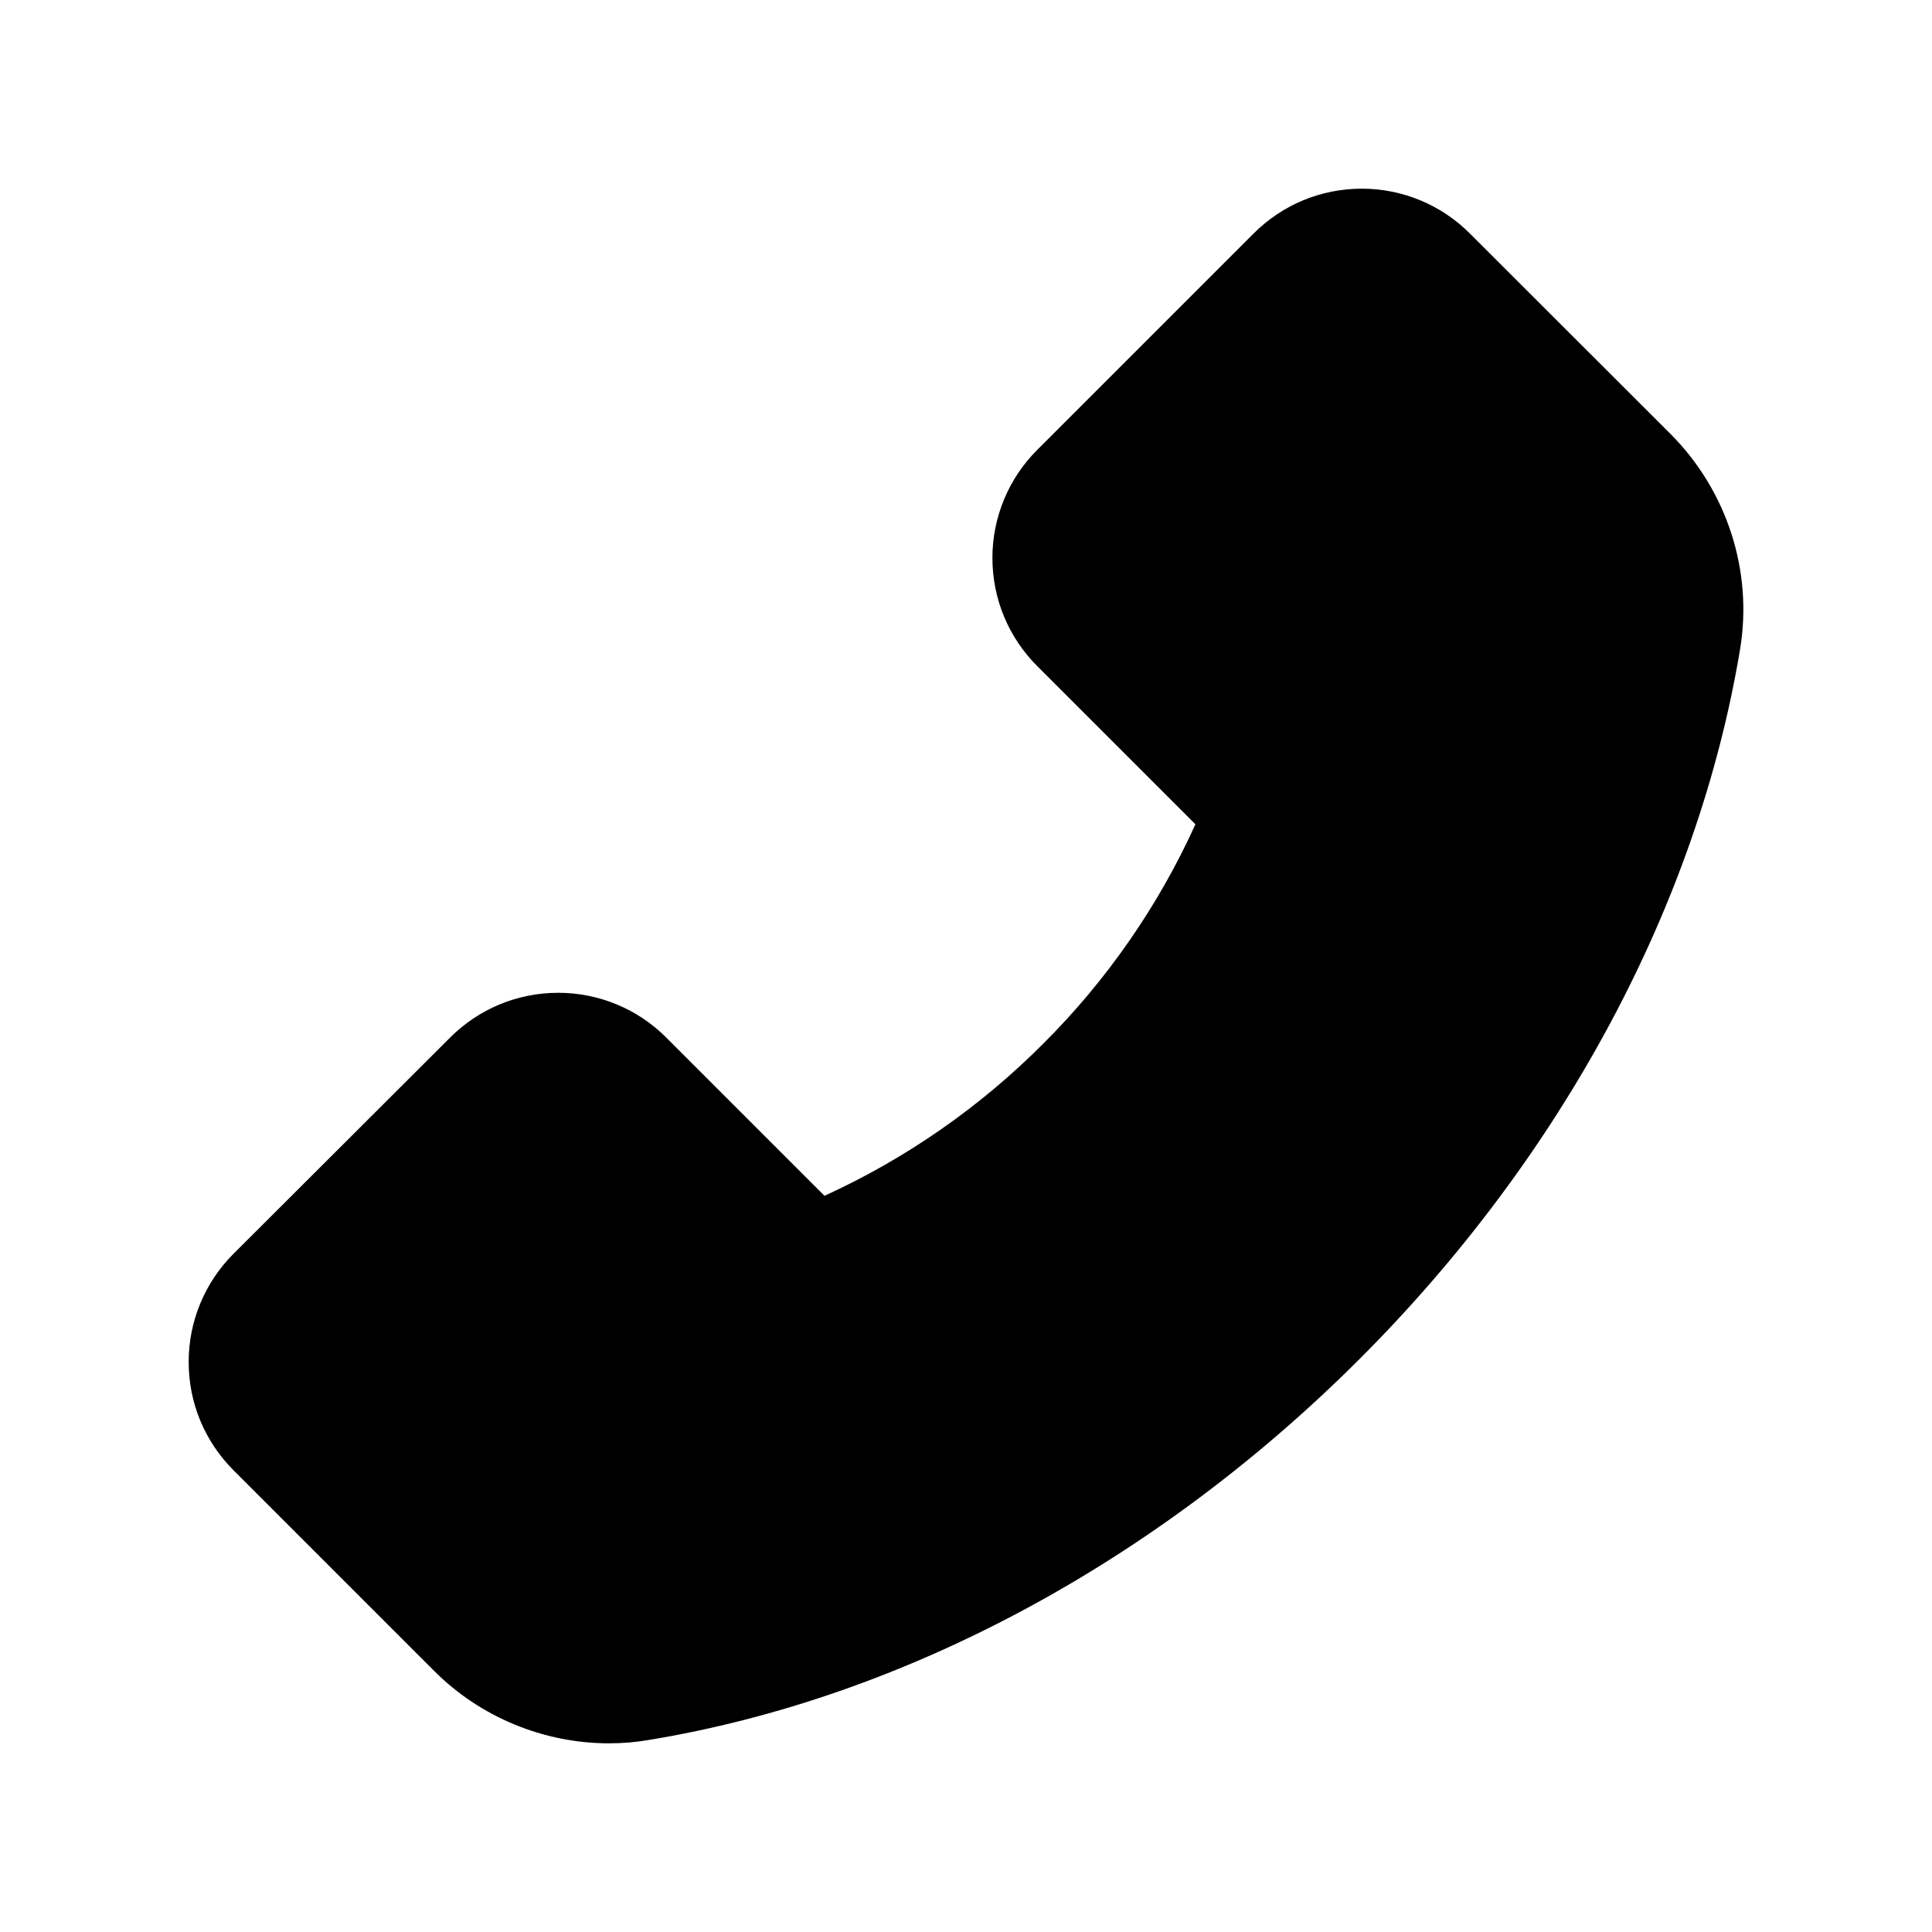
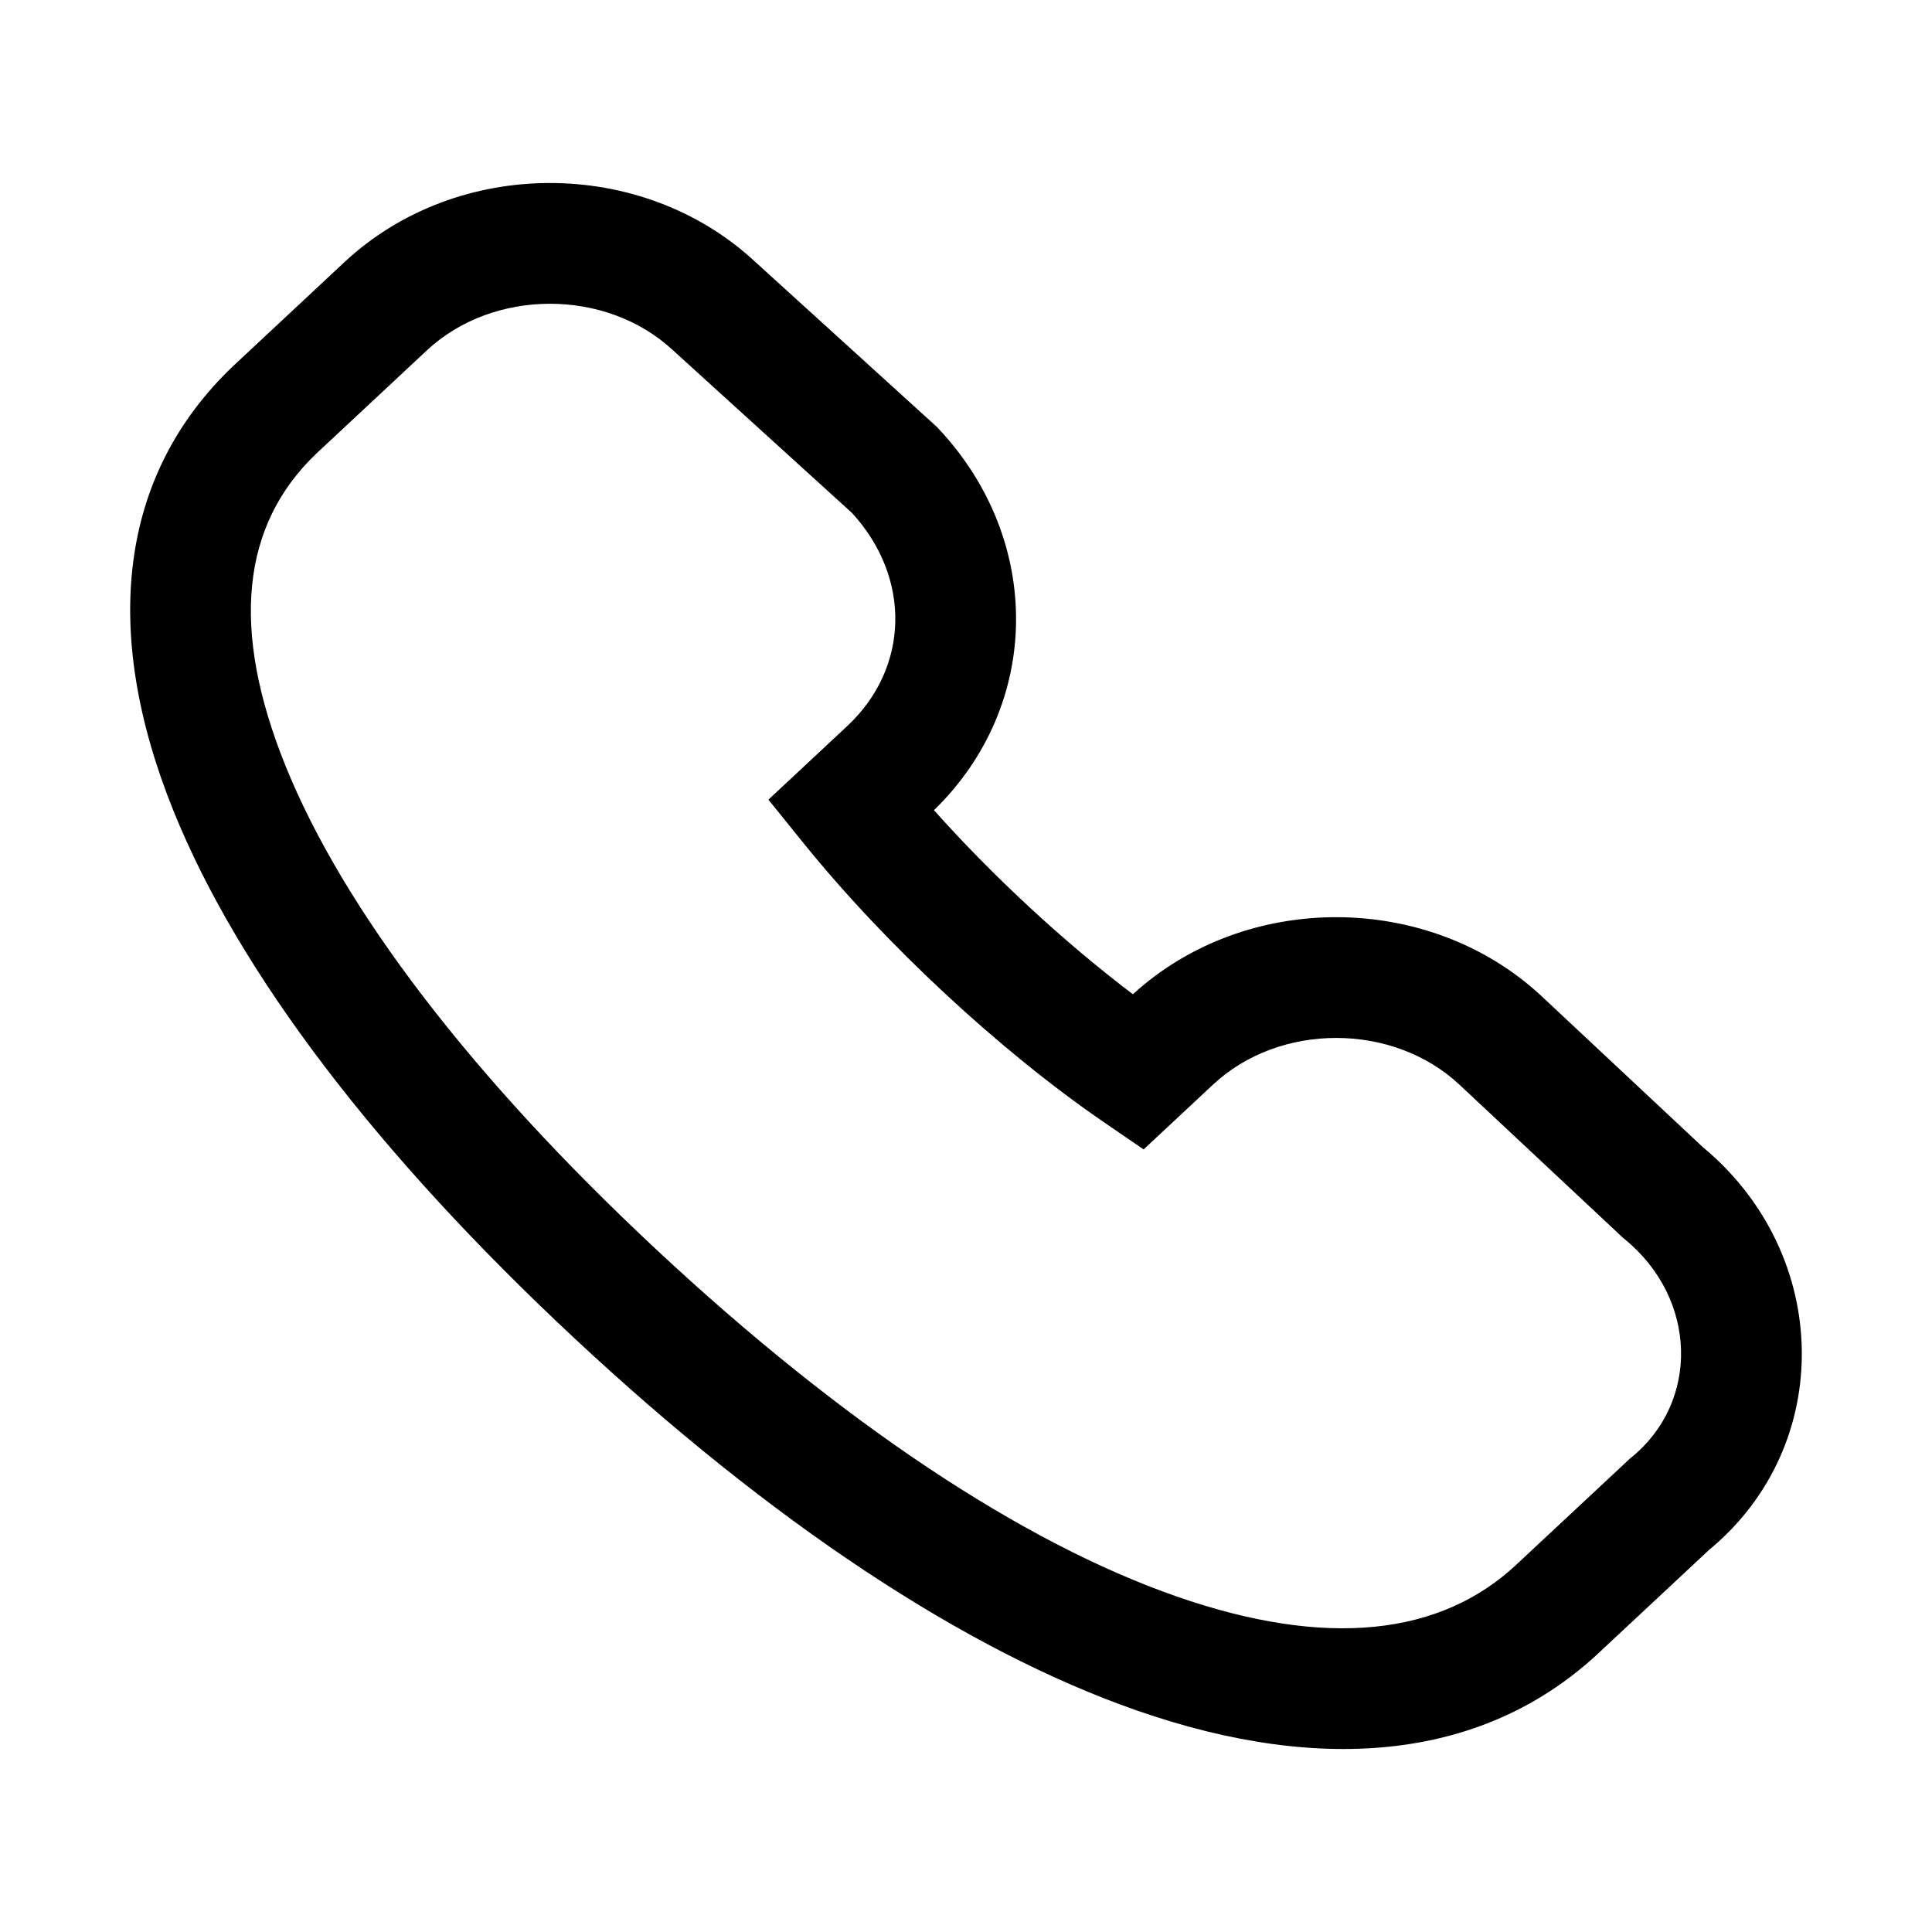
<svg xmlns="http://www.w3.org/2000/svg" class="icon" viewBox="0 0 1024 1024">
-   <path d="M885.6 230.2L779.1 123.8a80.83 80.83 0 0 0-57.3-23.8c-21.7 0-42.1 8.5-57.4 23.8L549.8 238.4a80.83 80.83 0 0 0-23.8 57.3c0 21.7 8.5 42.1 23.8 57.4l83.8 83.8A393.82 393.82 0 0 1 553.1 553 395.34 395.34 0 0 1 437 633.8L353.2 550a80.83 80.83 0 0 0-57.3-23.8c-21.7 0-42.1 8.5-57.4 23.8L123.8 664.5a80.89 80.89 0 0 0-23.8 57.4c0 21.7 8.5 42.1 23.8 57.4l106.3 106.3c24.4 24.5 58.1 38.4 92.7 38.4 7.3 0 14.3-.6 21.2-1.8 134.8-22.2 268.5-93.9 376.4-201.7C828.2 612.8 899.8 479.2 922.3 344c6.8-41.3-6.9-83.8-36.7-113.8z" />
+   <path d="M496.623,226.331 L497.502,227.268 C553.019,286.516 552.215,373.783 495.022,429.418 C526.233,464.401 564.159,499.504 600.454,526.973 C660.442,472.146 757.669,472.516 817.203,528.109 L902.459,607.928 C971.007,664.783 972.83,766.13 905.897,821.429 L848.507,875.016 C788.194,932.327 702.275,941.327 602.602,906.61 C511.25,874.791 408.513,806.472 304.215,709.079 C200.029,611.79 126.653,515.739 91.942,429.765 C53.671,334.974 62.648,252.003 123.604,193.991 L123.714,193.886 L182.557,138.939 C242.197,83.247 339.815,82.998 399.785,138.329 L496.623,226.331 Z M356.548,185.516 L356.447,185.423 C321.097,152.744 261.404,152.877 226.237,185.716 L167.622,240.45 C127.991,278.253 122.056,333.403 151.288,405.805 C182.012,481.903 249.963,570.853 347.895,662.302 C446.198,754.096 541.767,817.649 623.654,846.171 C702.717,873.71 763.791,867.292 804.5,828.547 L804.611,828.441 L863.779,773.195 L864.634,772.5 C900.838,743.085 899.862,688.447 861.084,656.763 L860.248,656.08 L859.461,655.343 L773.493,574.857 C738.188,541.889 678.245,541.886 642.952,574.842 L606.134,609.222 L584.961,594.703 C529.982,557.003 469.175,500.486 425.987,446.999 L407.279,423.831 L449.055,384.821 C482.022,354.036 483.137,306.369 451.613,271.906 L356.548,185.516 Z" />
</svg>
